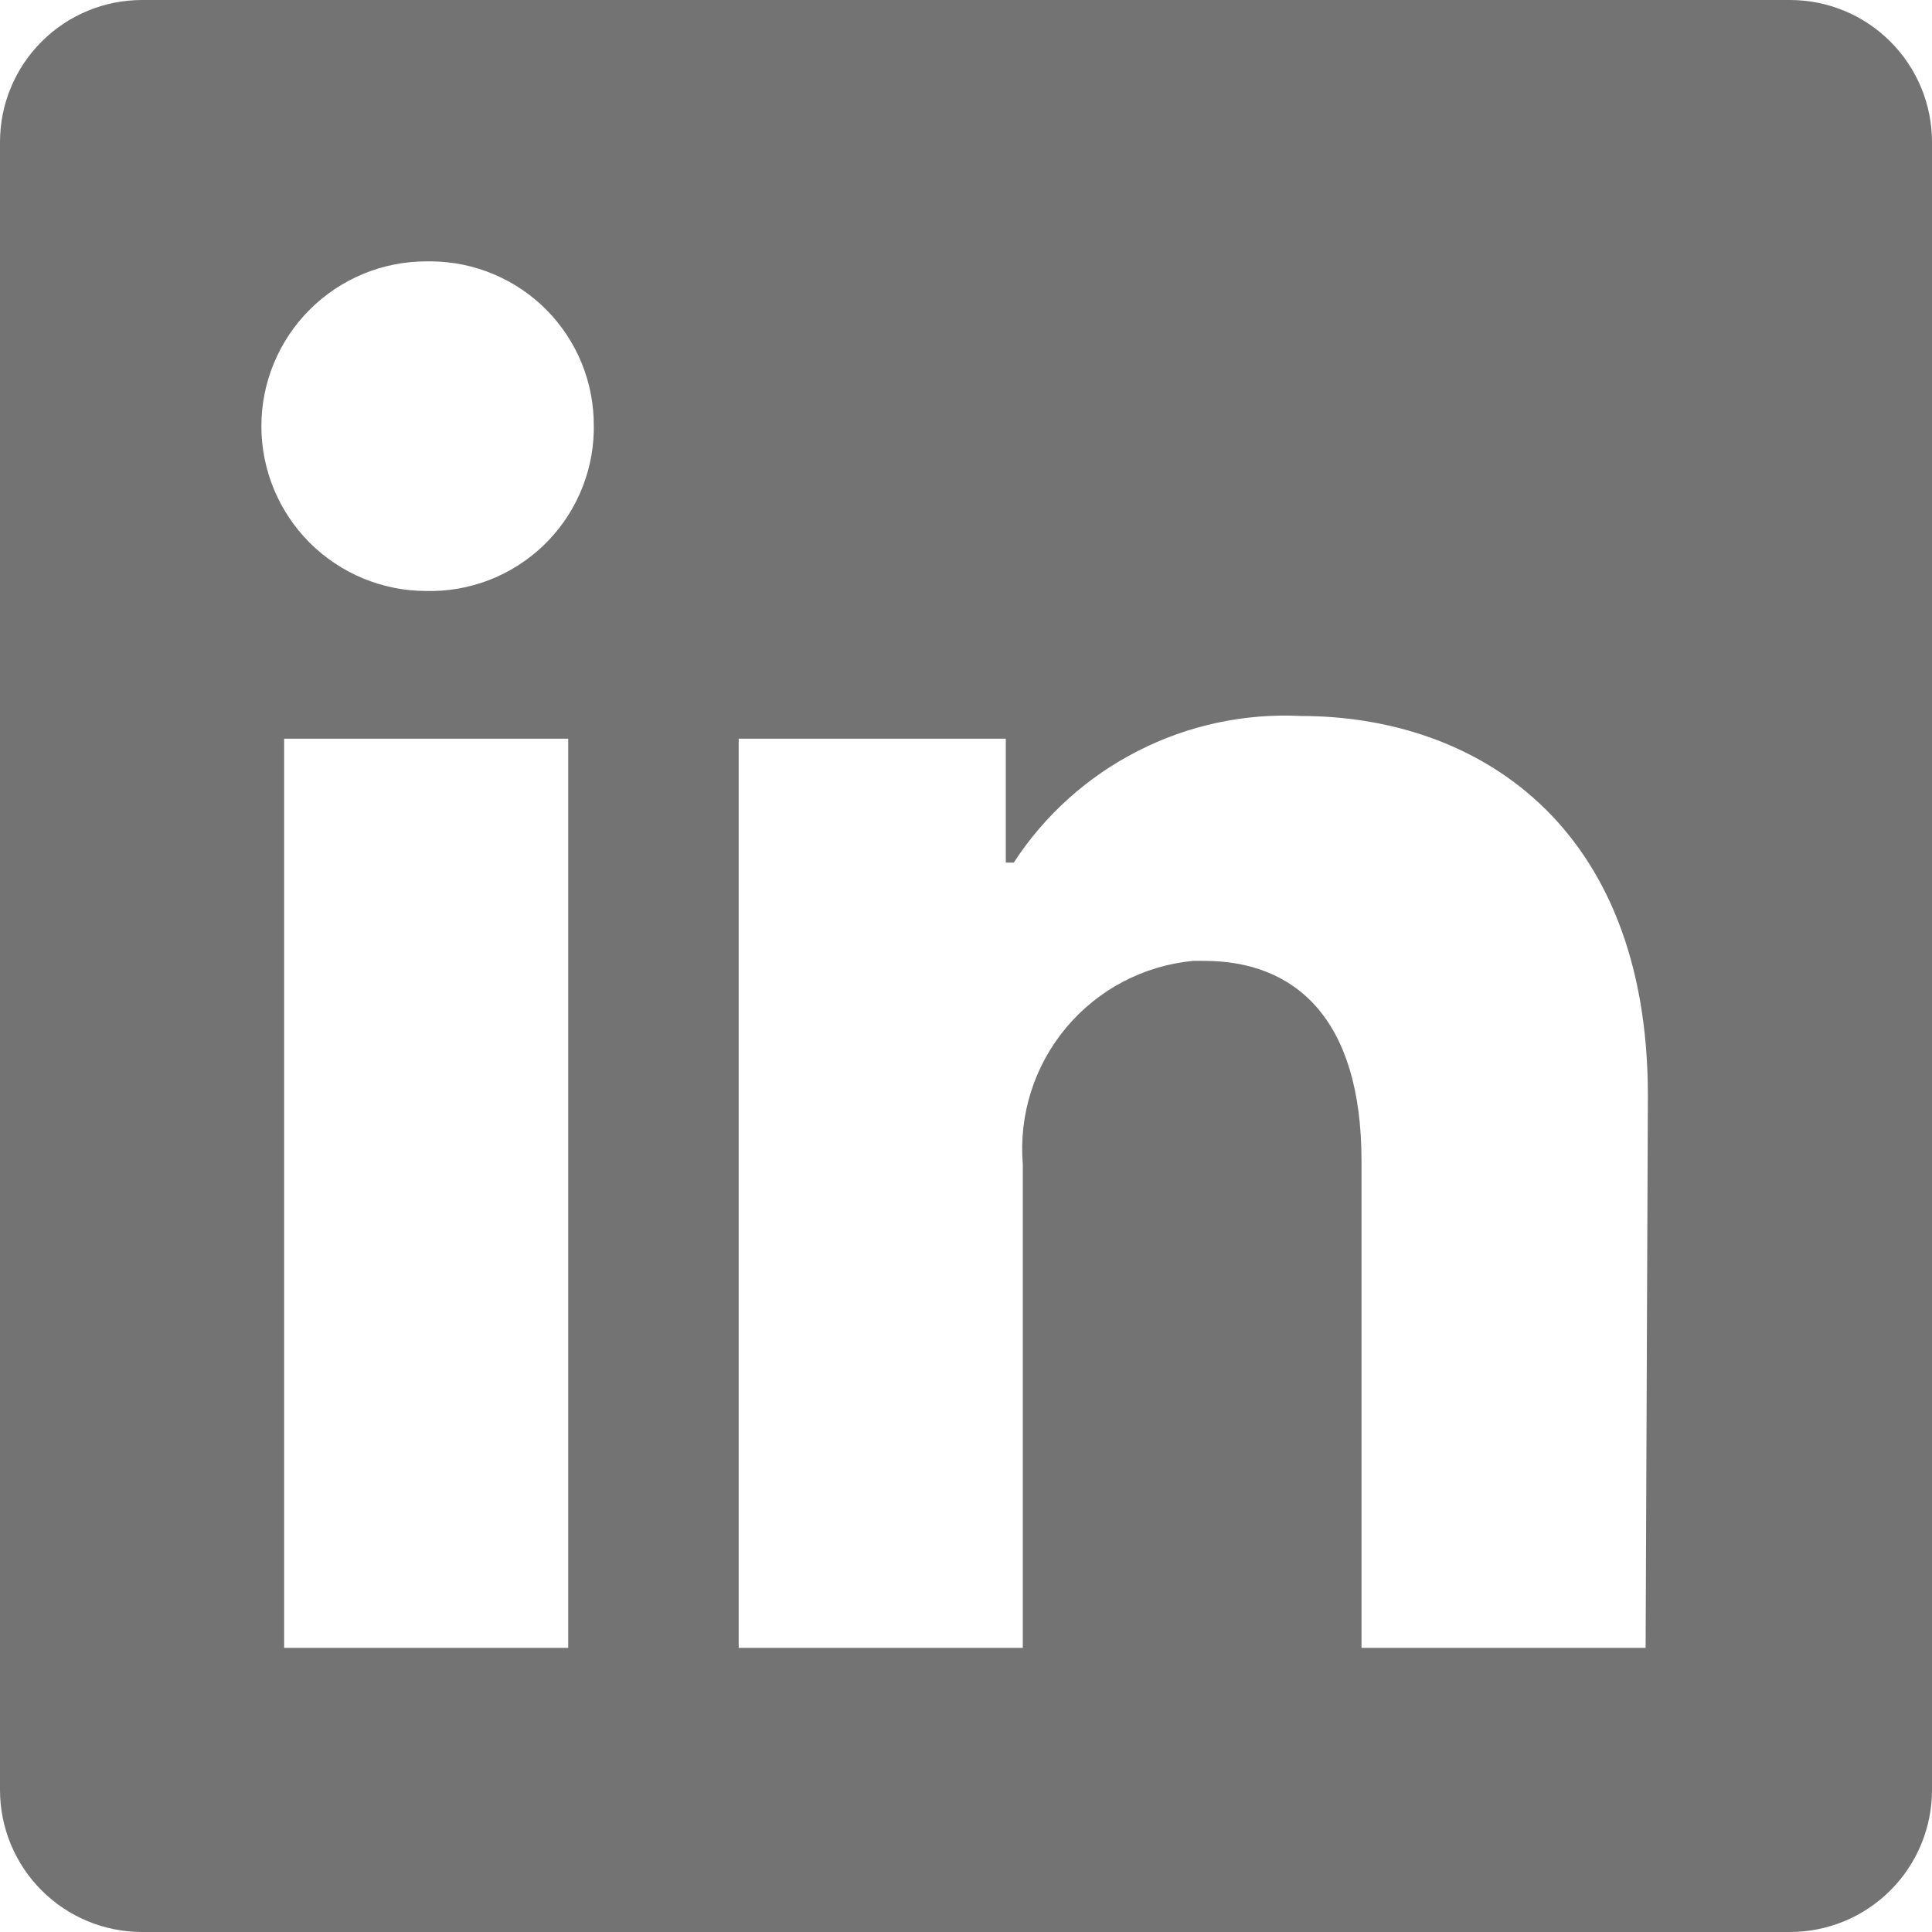
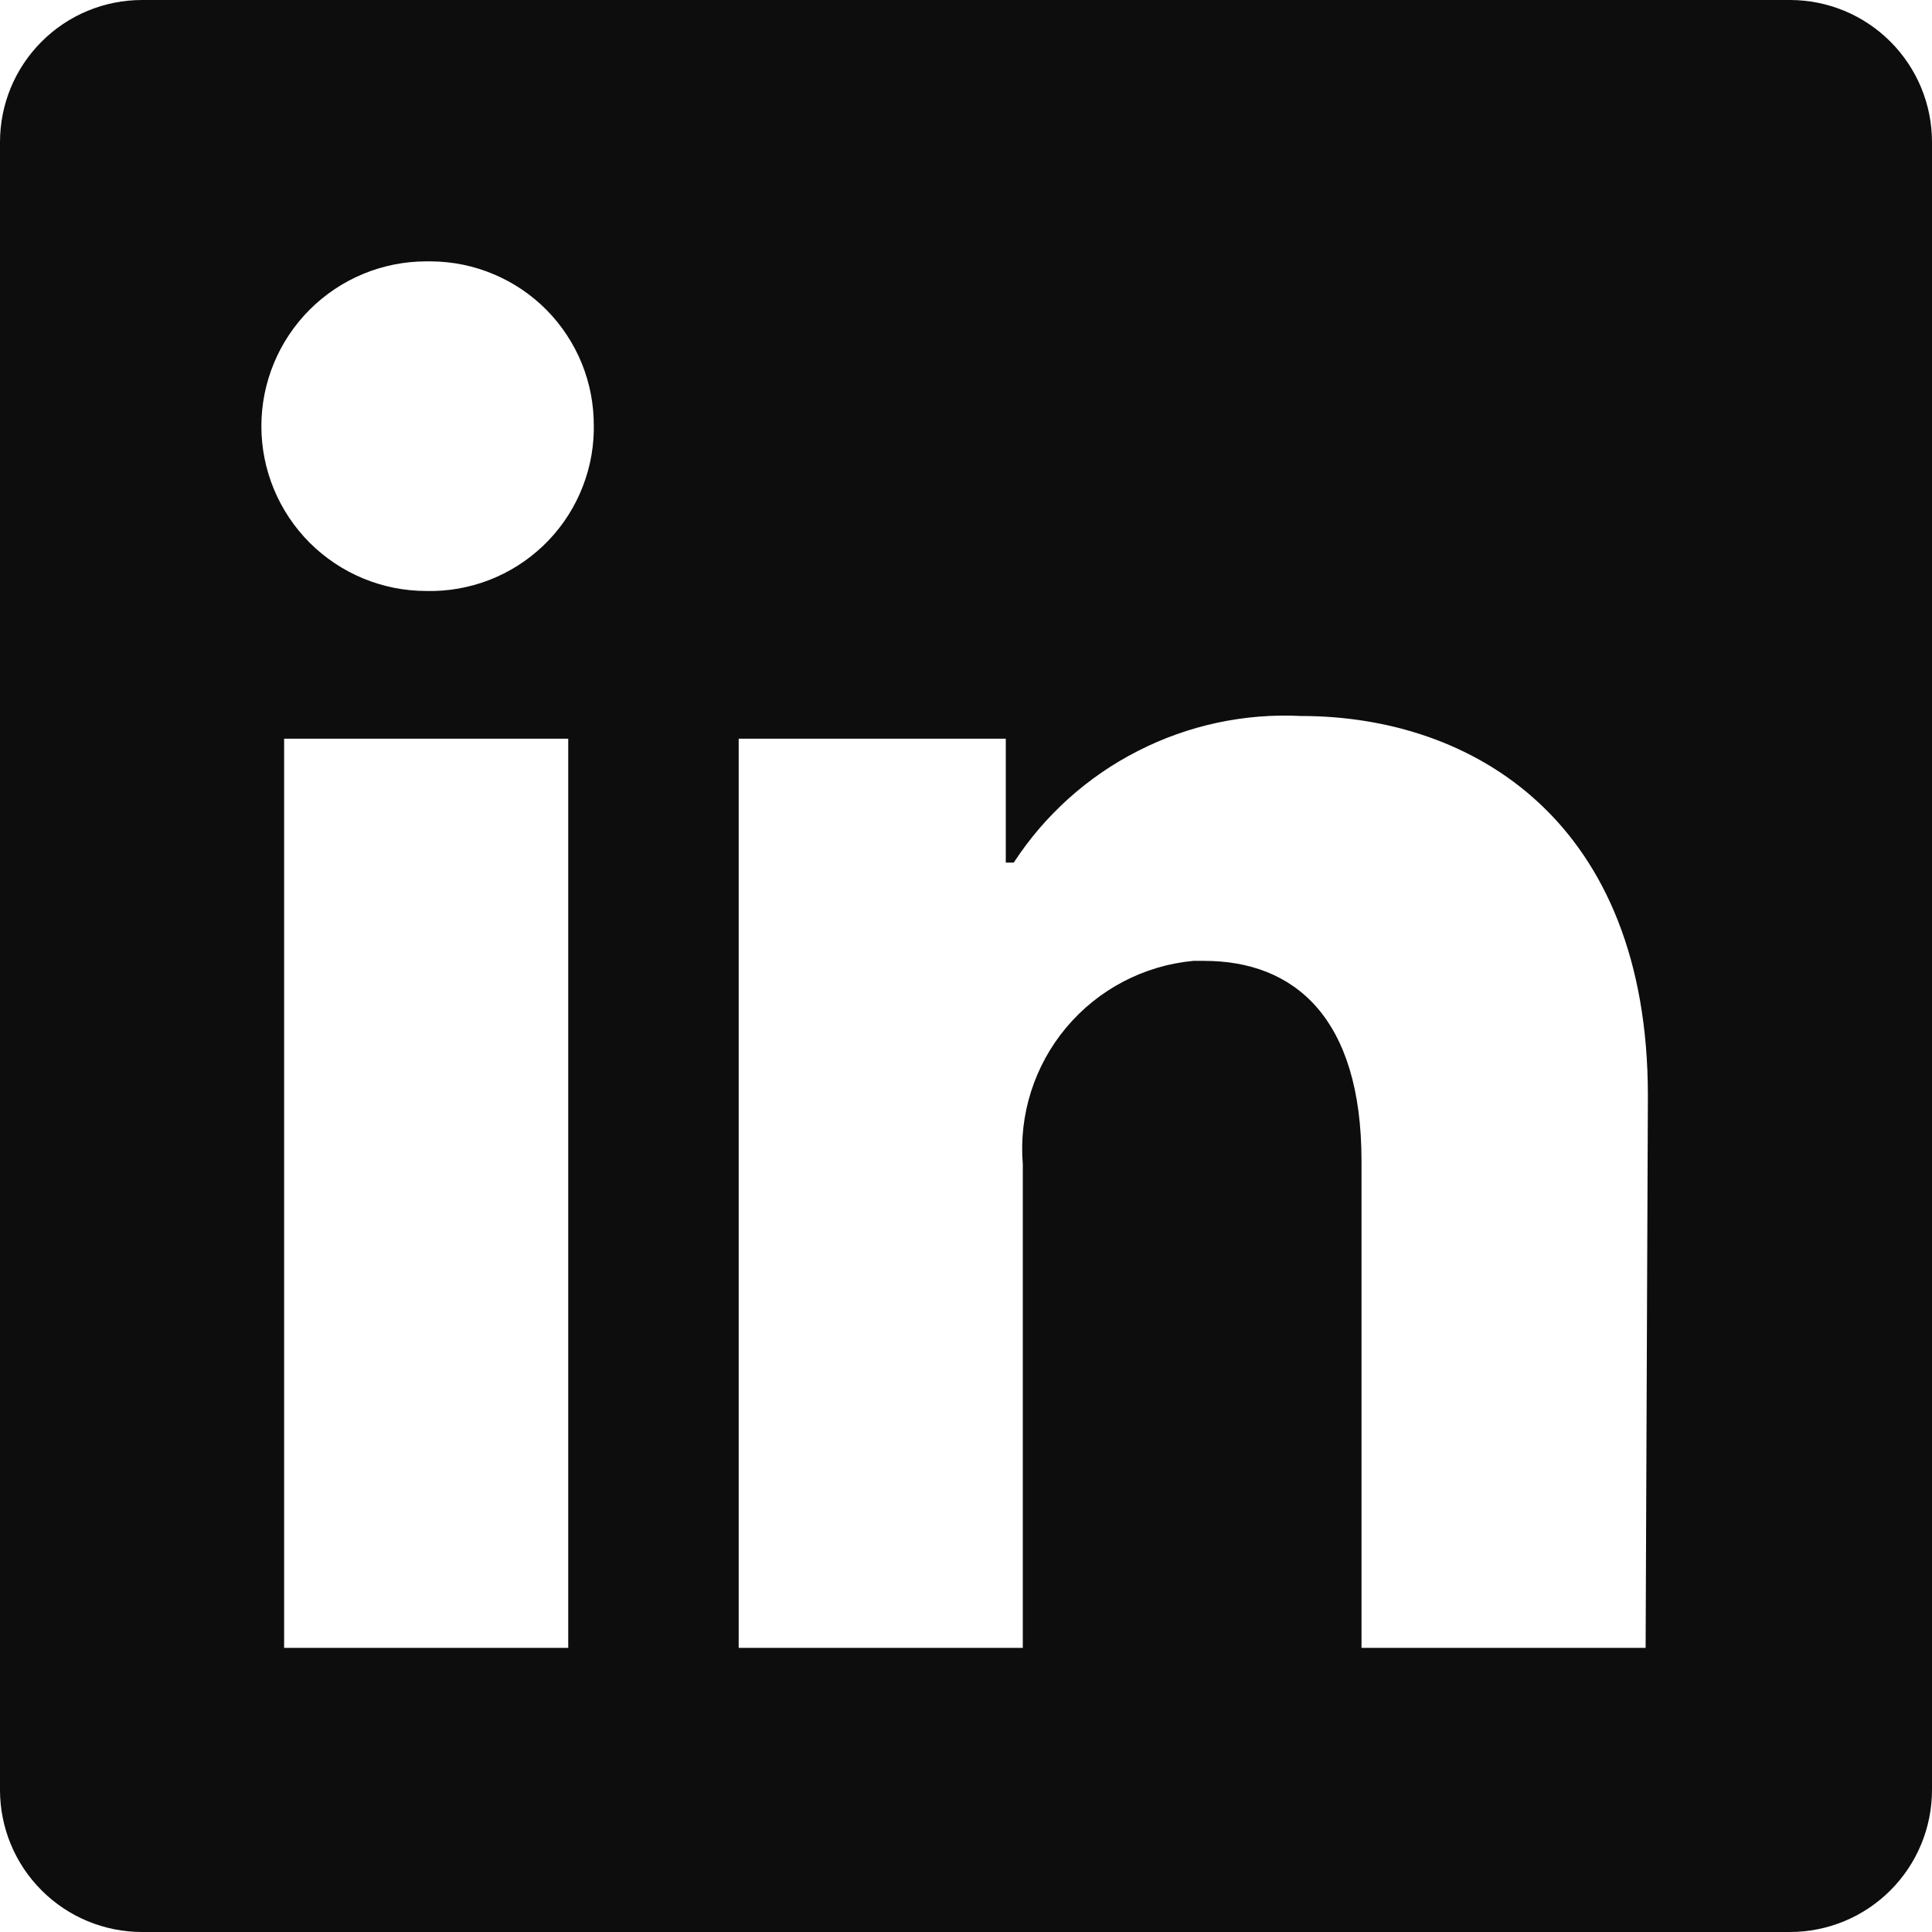
<svg xmlns="http://www.w3.org/2000/svg" width="35" height="35" viewBox="0 0 35 35" fill="none">
-   <path d="M35 2.574V32.426C35 33.109 34.729 33.764 34.246 34.246C33.764 34.729 33.109 35 32.426 35H2.574C1.891 35 1.236 34.729 0.754 34.246C0.271 33.764 0 33.109 0 32.426L0 2.574C0 1.891 0.271 1.236 0.754 0.754C1.236 0.271 1.891 0 2.574 0L32.426 0C33.109 0 33.764 0.271 34.246 0.754C34.729 1.236 35 1.891 35 2.574V2.574ZM10.294 13.382H5.147V29.853H10.294V13.382ZM10.757 7.721C10.76 7.331 10.686 6.945 10.54 6.584C10.393 6.224 10.177 5.895 9.904 5.618C9.63 5.341 9.305 5.12 8.946 4.969C8.588 4.817 8.203 4.738 7.813 4.735H7.721C6.929 4.735 6.17 5.05 5.61 5.61C5.05 6.17 4.735 6.929 4.735 7.721C4.735 8.512 5.05 9.272 5.61 9.832C6.17 10.391 6.929 10.706 7.721 10.706V10.706C8.11 10.716 8.497 10.648 8.861 10.508C9.224 10.368 9.556 10.157 9.838 9.889C10.12 9.62 10.347 9.299 10.504 8.942C10.662 8.586 10.748 8.203 10.757 7.813V7.721ZM29.853 19.847C29.853 14.896 26.703 12.971 23.573 12.971C22.549 12.919 21.529 13.137 20.615 13.604C19.701 14.069 18.925 14.767 18.365 15.627H18.221V13.382H13.382V29.853H18.529V21.093C18.455 20.195 18.738 19.305 19.316 18.615C19.894 17.925 20.721 17.491 21.618 17.407H21.813C23.45 17.407 24.665 18.437 24.665 21.031V29.853H29.812L29.853 19.847Z" fill="#737373" />
+   <path d="M35 2.574V32.426C35 33.109 34.729 33.764 34.246 34.246C33.764 34.729 33.109 35 32.426 35H2.574C1.891 35 1.236 34.729 0.754 34.246C0.271 33.764 0 33.109 0 32.426L0 2.574C0 1.891 0.271 1.236 0.754 0.754C1.236 0.271 1.891 0 2.574 0L32.426 0C33.109 0 33.764 0.271 34.246 0.754C34.729 1.236 35 1.891 35 2.574V2.574ZM10.294 13.382H5.147V29.853H10.294V13.382ZM10.757 7.721C10.76 7.331 10.686 6.945 10.54 6.584C10.393 6.224 10.177 5.895 9.904 5.618C9.63 5.341 9.305 5.12 8.946 4.969C8.588 4.817 8.203 4.738 7.813 4.735H7.721C6.929 4.735 6.17 5.05 5.61 5.61C5.05 6.17 4.735 6.929 4.735 7.721C4.735 8.512 5.05 9.272 5.61 9.832C6.17 10.391 6.929 10.706 7.721 10.706V10.706C8.11 10.716 8.497 10.648 8.861 10.508C9.224 10.368 9.556 10.157 9.838 9.889C10.12 9.62 10.347 9.299 10.504 8.942C10.662 8.586 10.748 8.203 10.757 7.813V7.721ZM29.853 19.847C29.853 14.896 26.703 12.971 23.573 12.971C22.549 12.919 21.529 13.137 20.615 13.604C19.701 14.069 18.925 14.767 18.365 15.627H18.221V13.382H13.382V29.853H18.529V21.093C18.455 20.195 18.738 19.305 19.316 18.615C19.894 17.925 20.721 17.491 21.618 17.407H21.813C23.45 17.407 24.665 18.437 24.665 21.031V29.853H29.812L29.853 19.847Z" fill="#0D0D0D" />
</svg>
